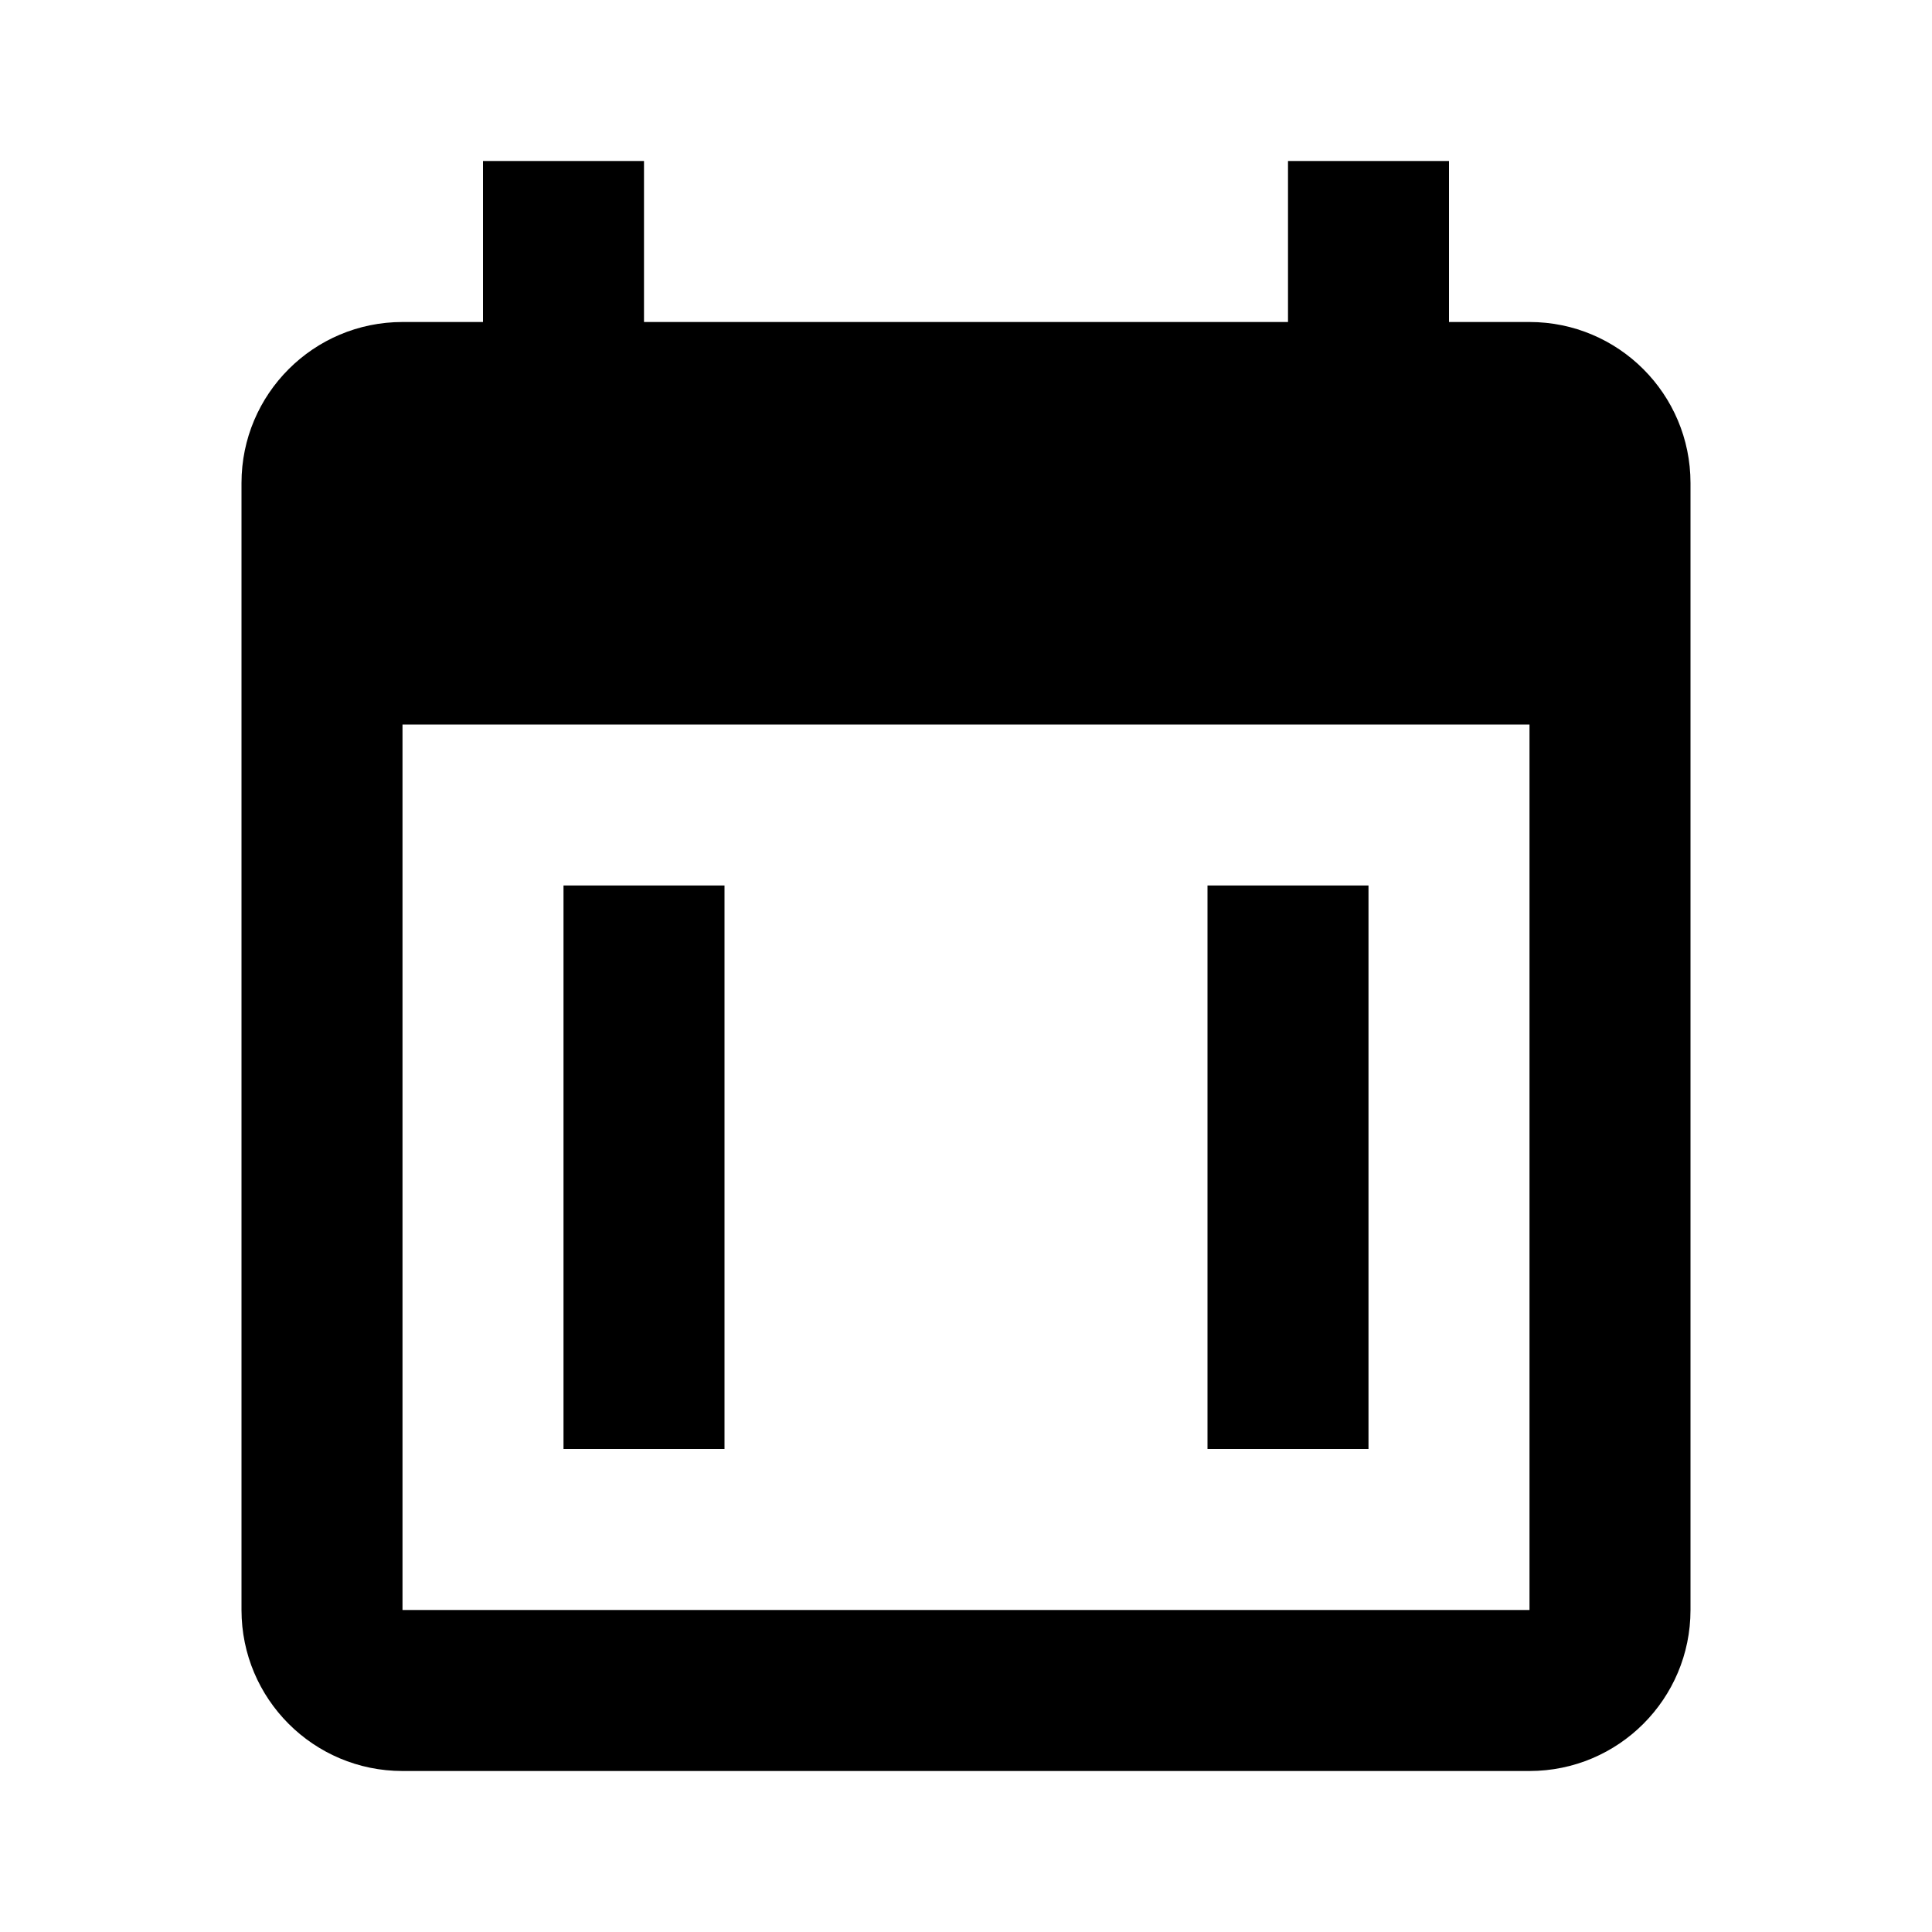
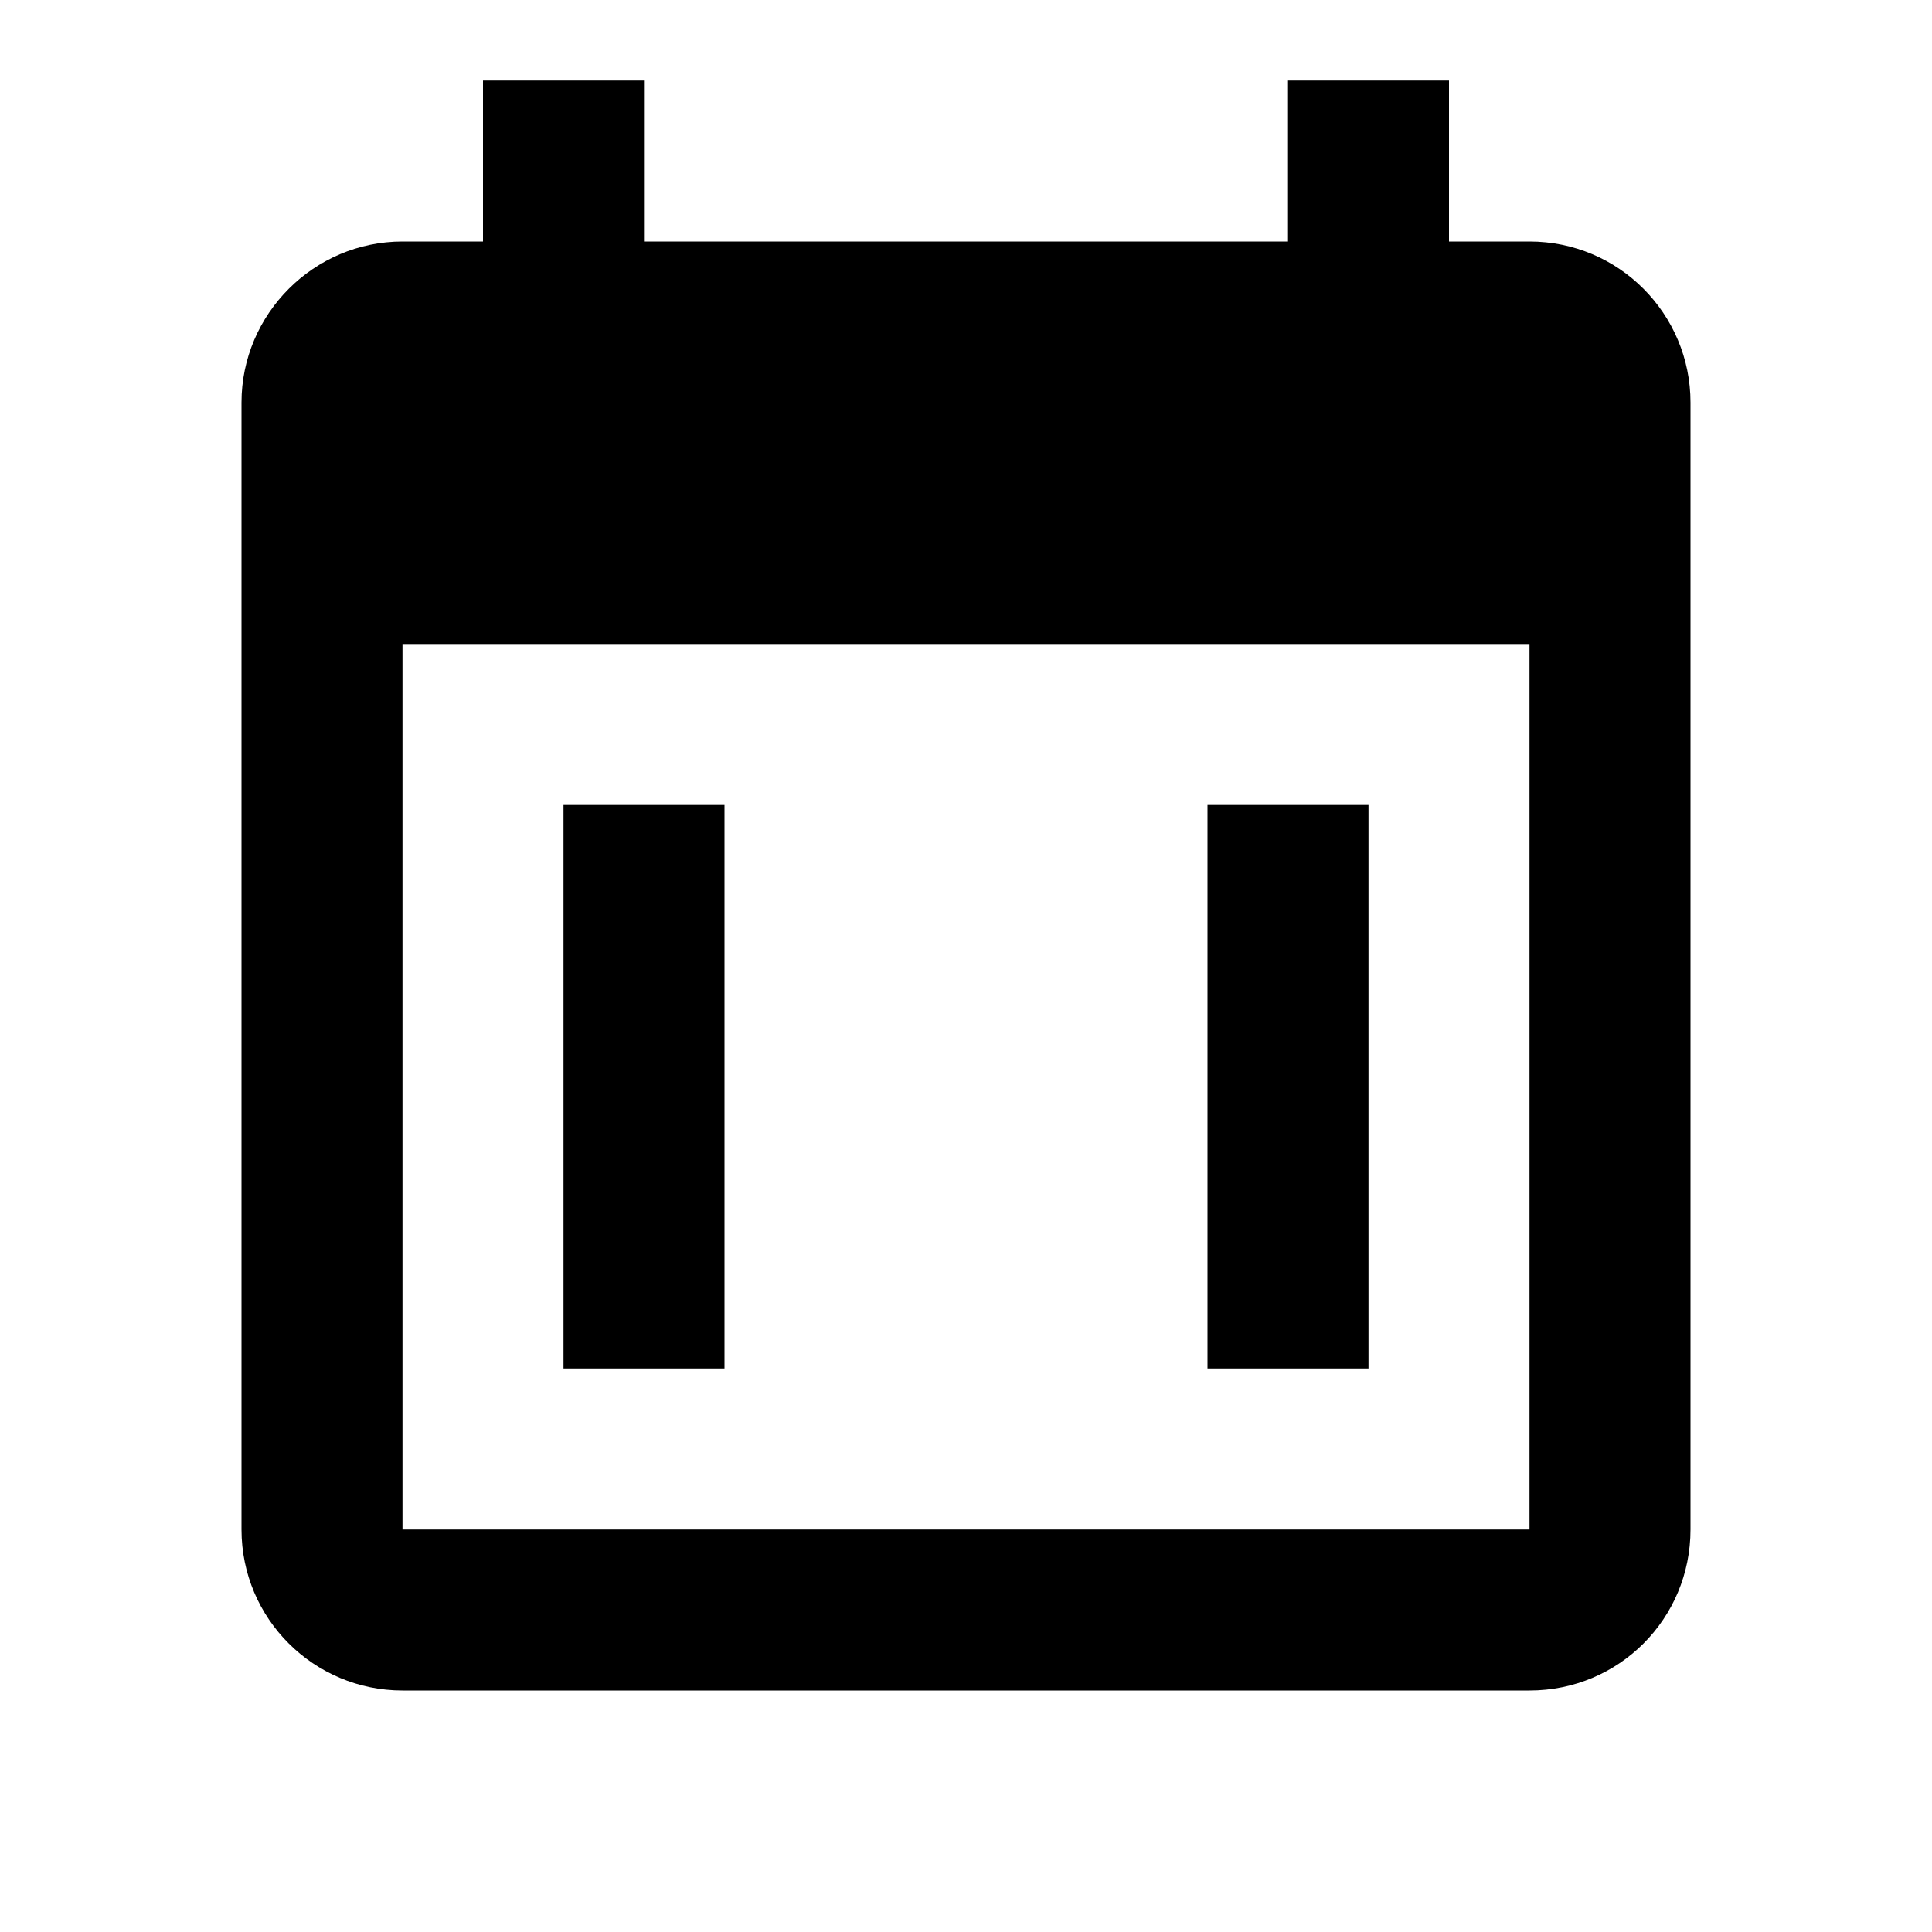
<svg xmlns="http://www.w3.org/2000/svg" width="24" height="24">
-   <path d="M19,20V9H5V20H19M16,2H18V4H19A2,2 0 0,1 21,6V20A2,2 0 0,1 19,22H5A2,2 0 0,1 3,20V6A2,2 0 0,1 5,4H6V2H8V4H16V2M7,18V11H9V18H7M15,11H17V18H15V11Z" />
+   <path d="M19 19V8H5V19H19M16 1H18V3H19C20.11 3 21 3.9 21 5V19C21 20.11 20.11 21 19 21H5C3.9 21 3 20.11 3 19V5C3 3.9 3.9 3 5 3H6V1H8V3H16V1M7 17V10H9V17H7M15 10H17V17H15V10Z" />
</svg>
